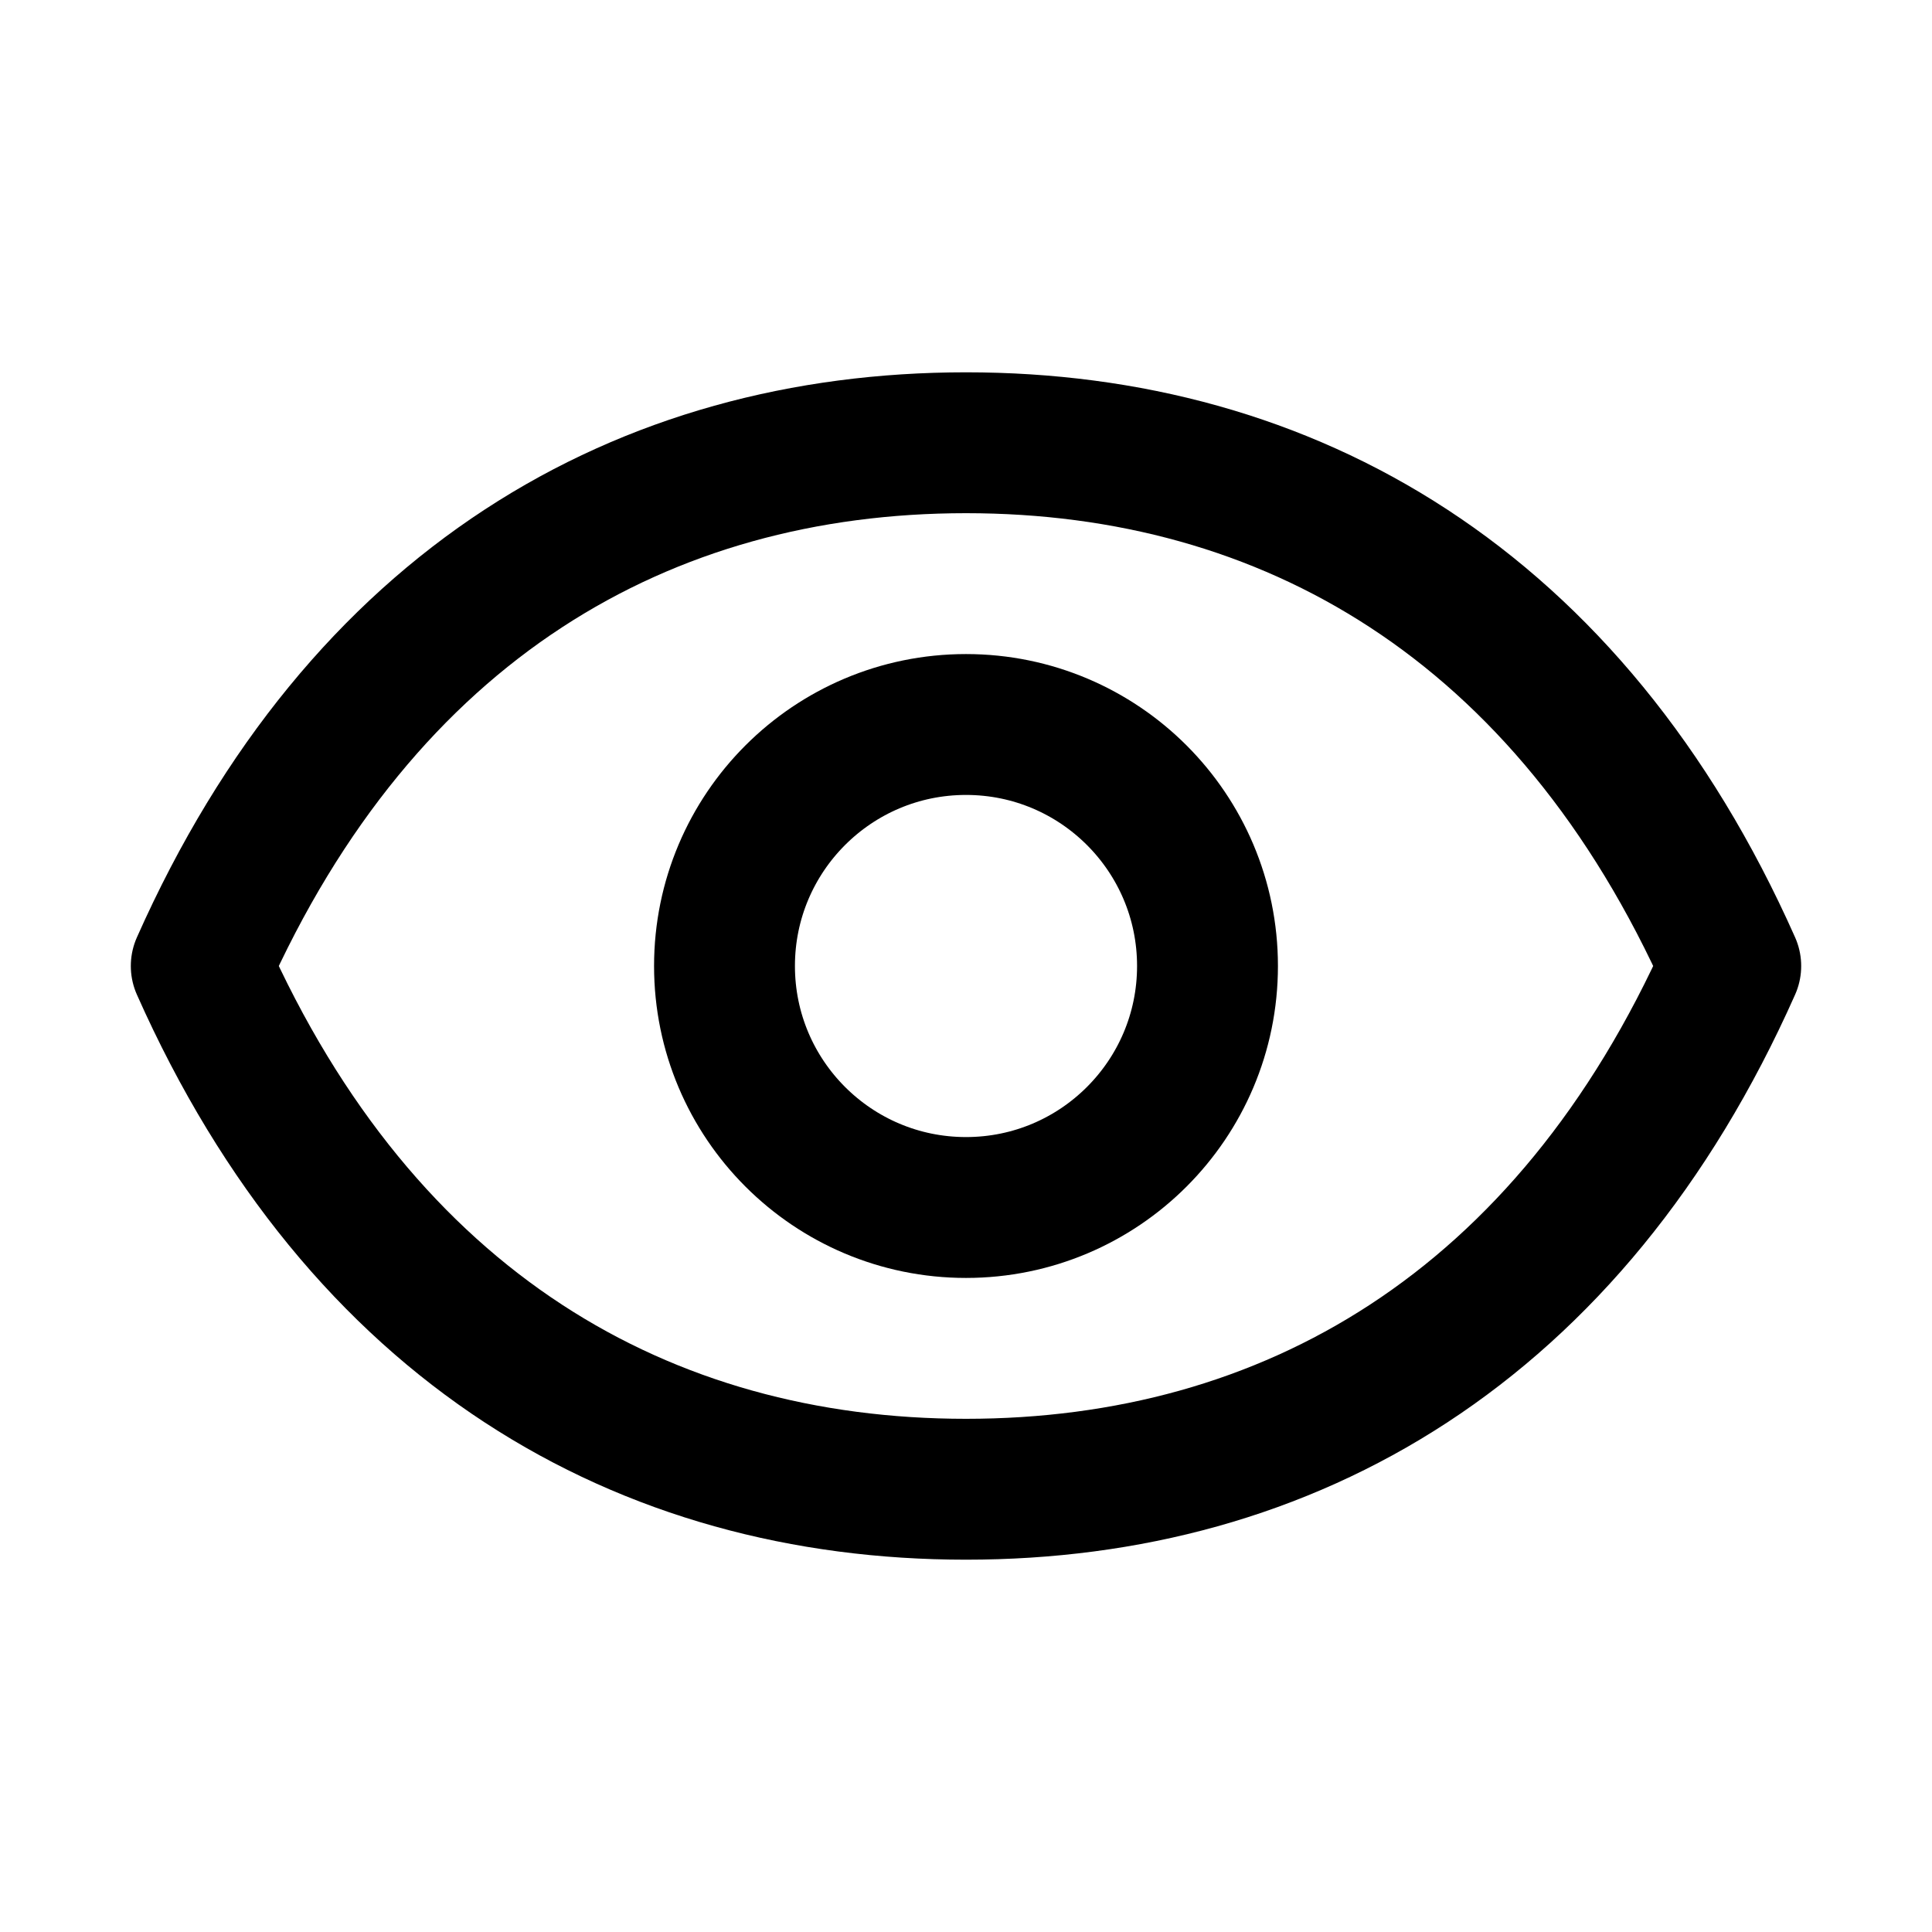
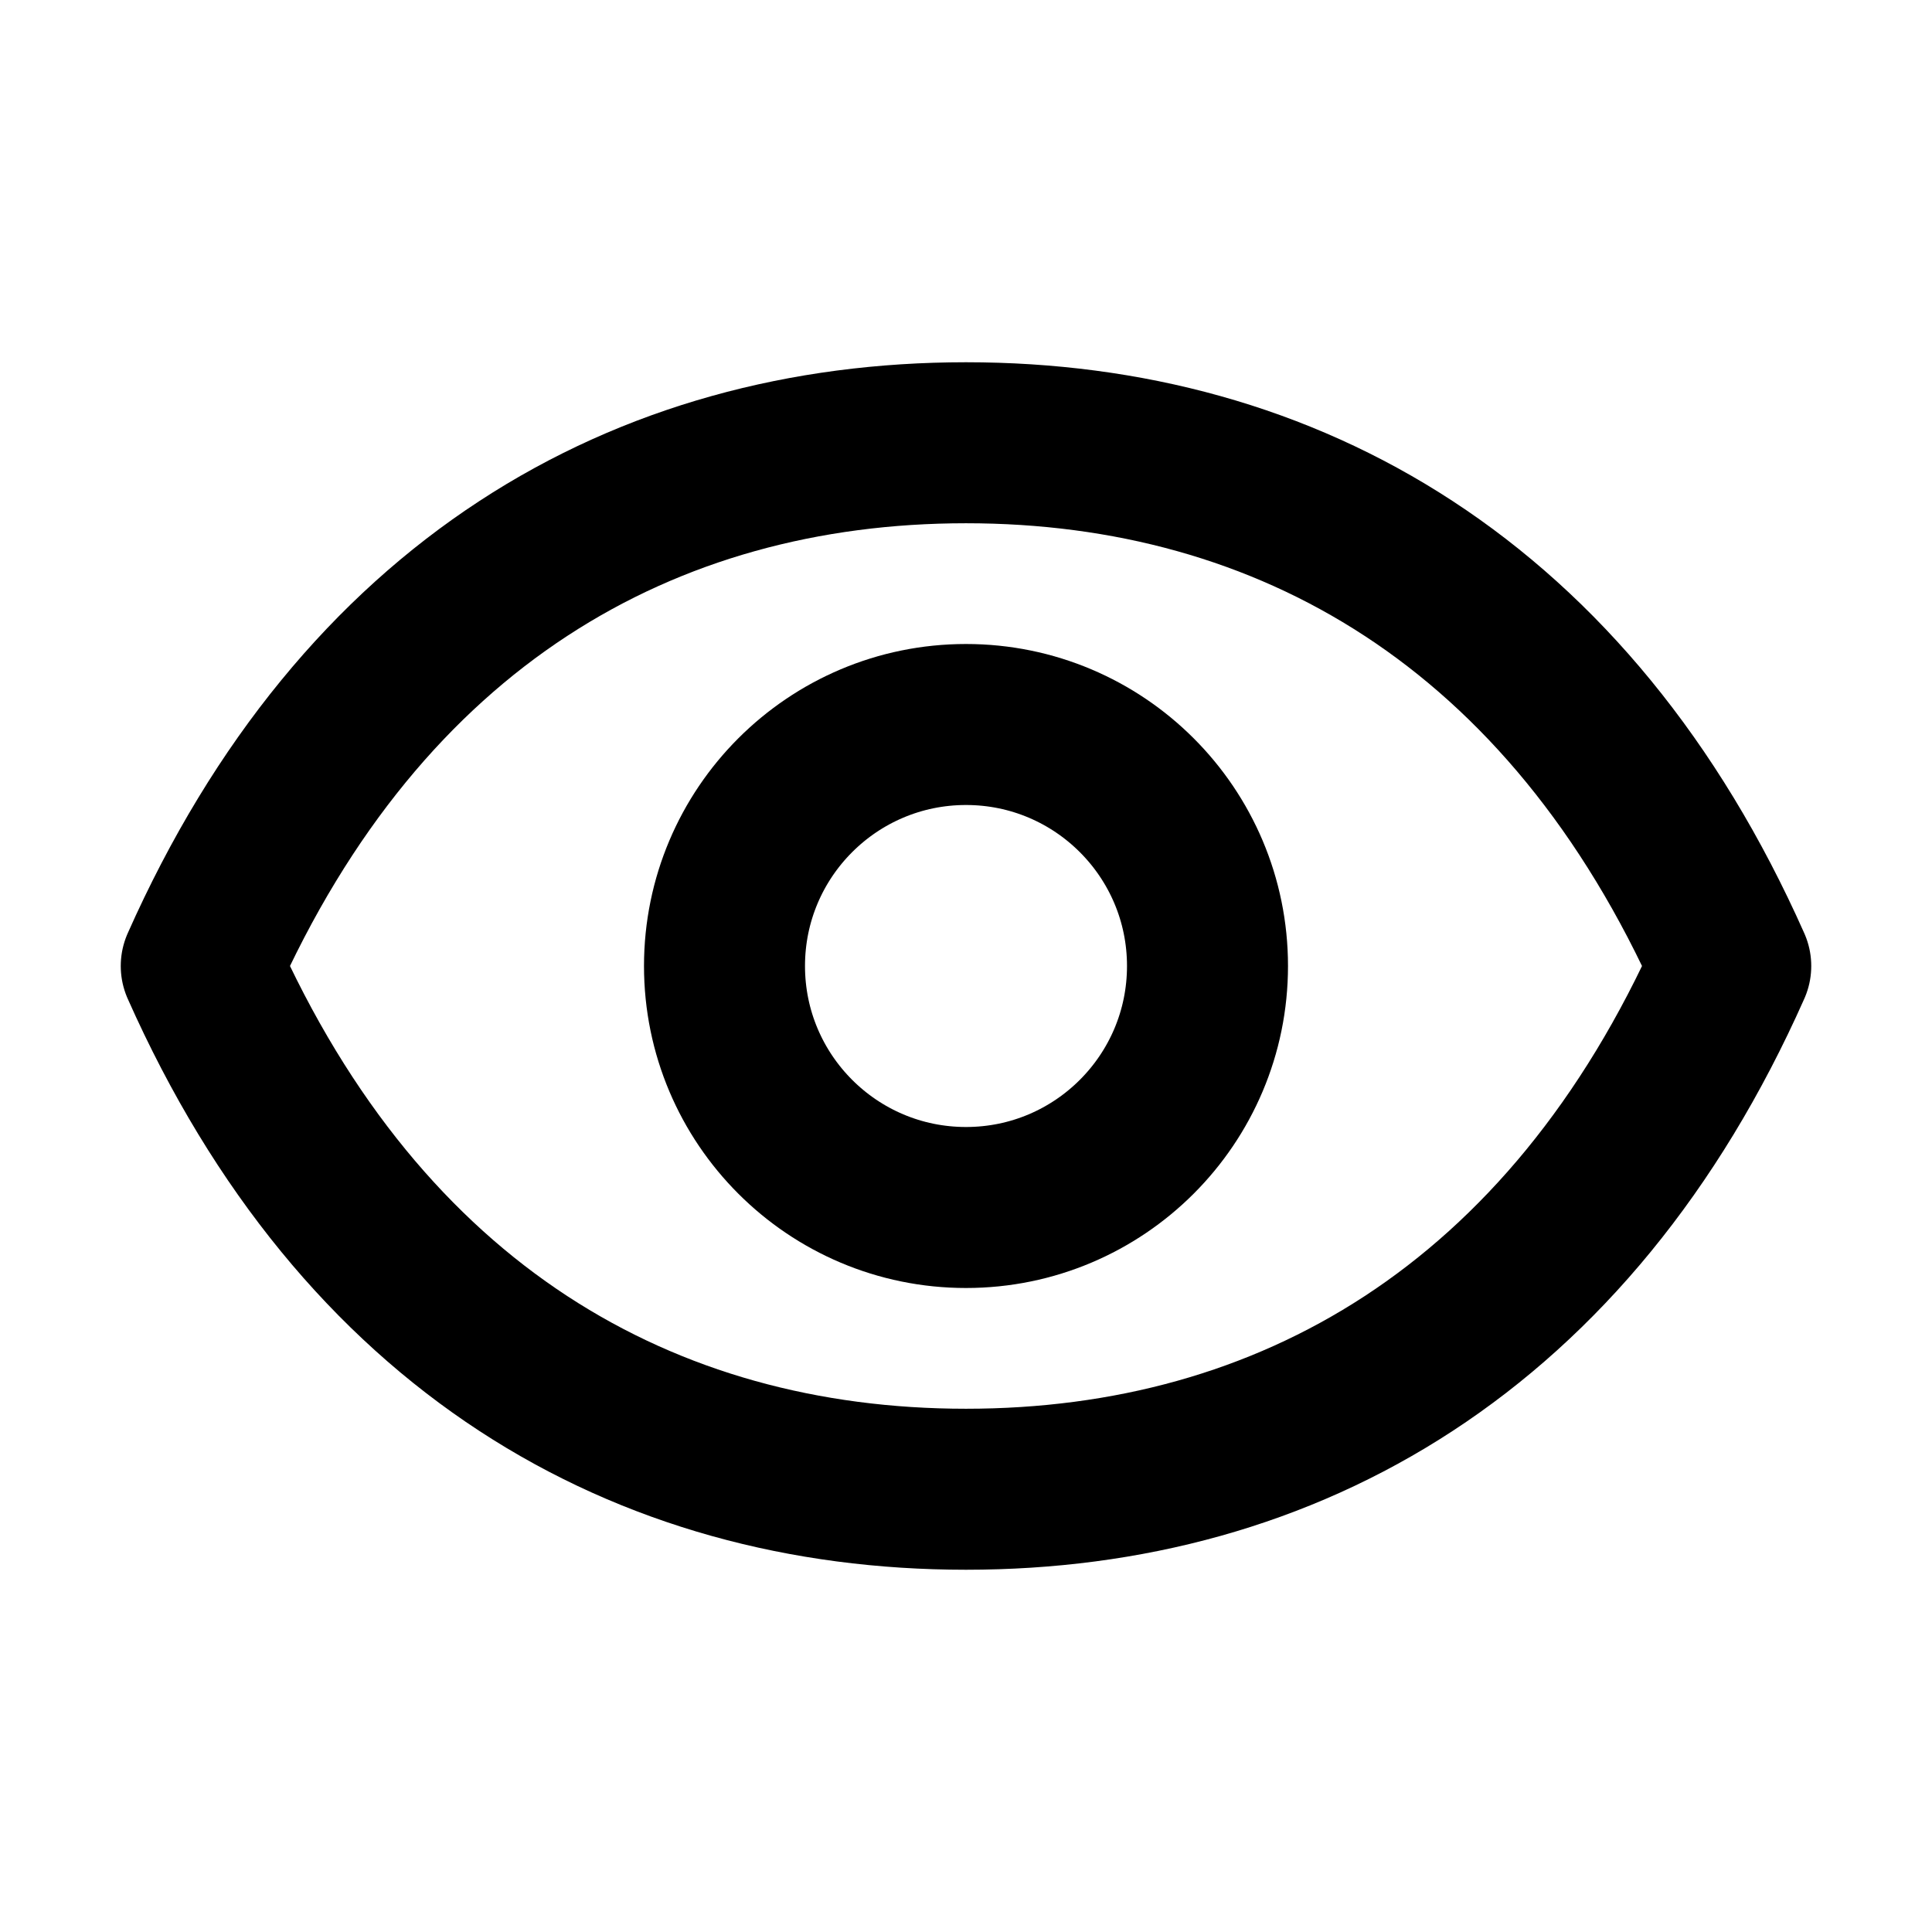
- <svg xmlns="http://www.w3.org/2000/svg" viewBox="0 0 24 24" fill="none" stroke="currentColor" stroke-width="1.75" stroke-linecap="round" stroke-linejoin="round">
+ <svg xmlns="http://www.w3.org/2000/svg" viewBox="0 0 24 24" fill="none" stroke="currentColor" stroke-width="2" stroke-linecap="round" stroke-linejoin="round">
  <path d="M2.5 12C4.5 7.5 8 5.5 12 5.5s7.5 2 9.5 6.5c-2 4.5-5.5 6.5-9.5 6.5S4.5 16.5 2.5 12z" />
  <circle cx="12" cy="12" r="3" />
</svg>
